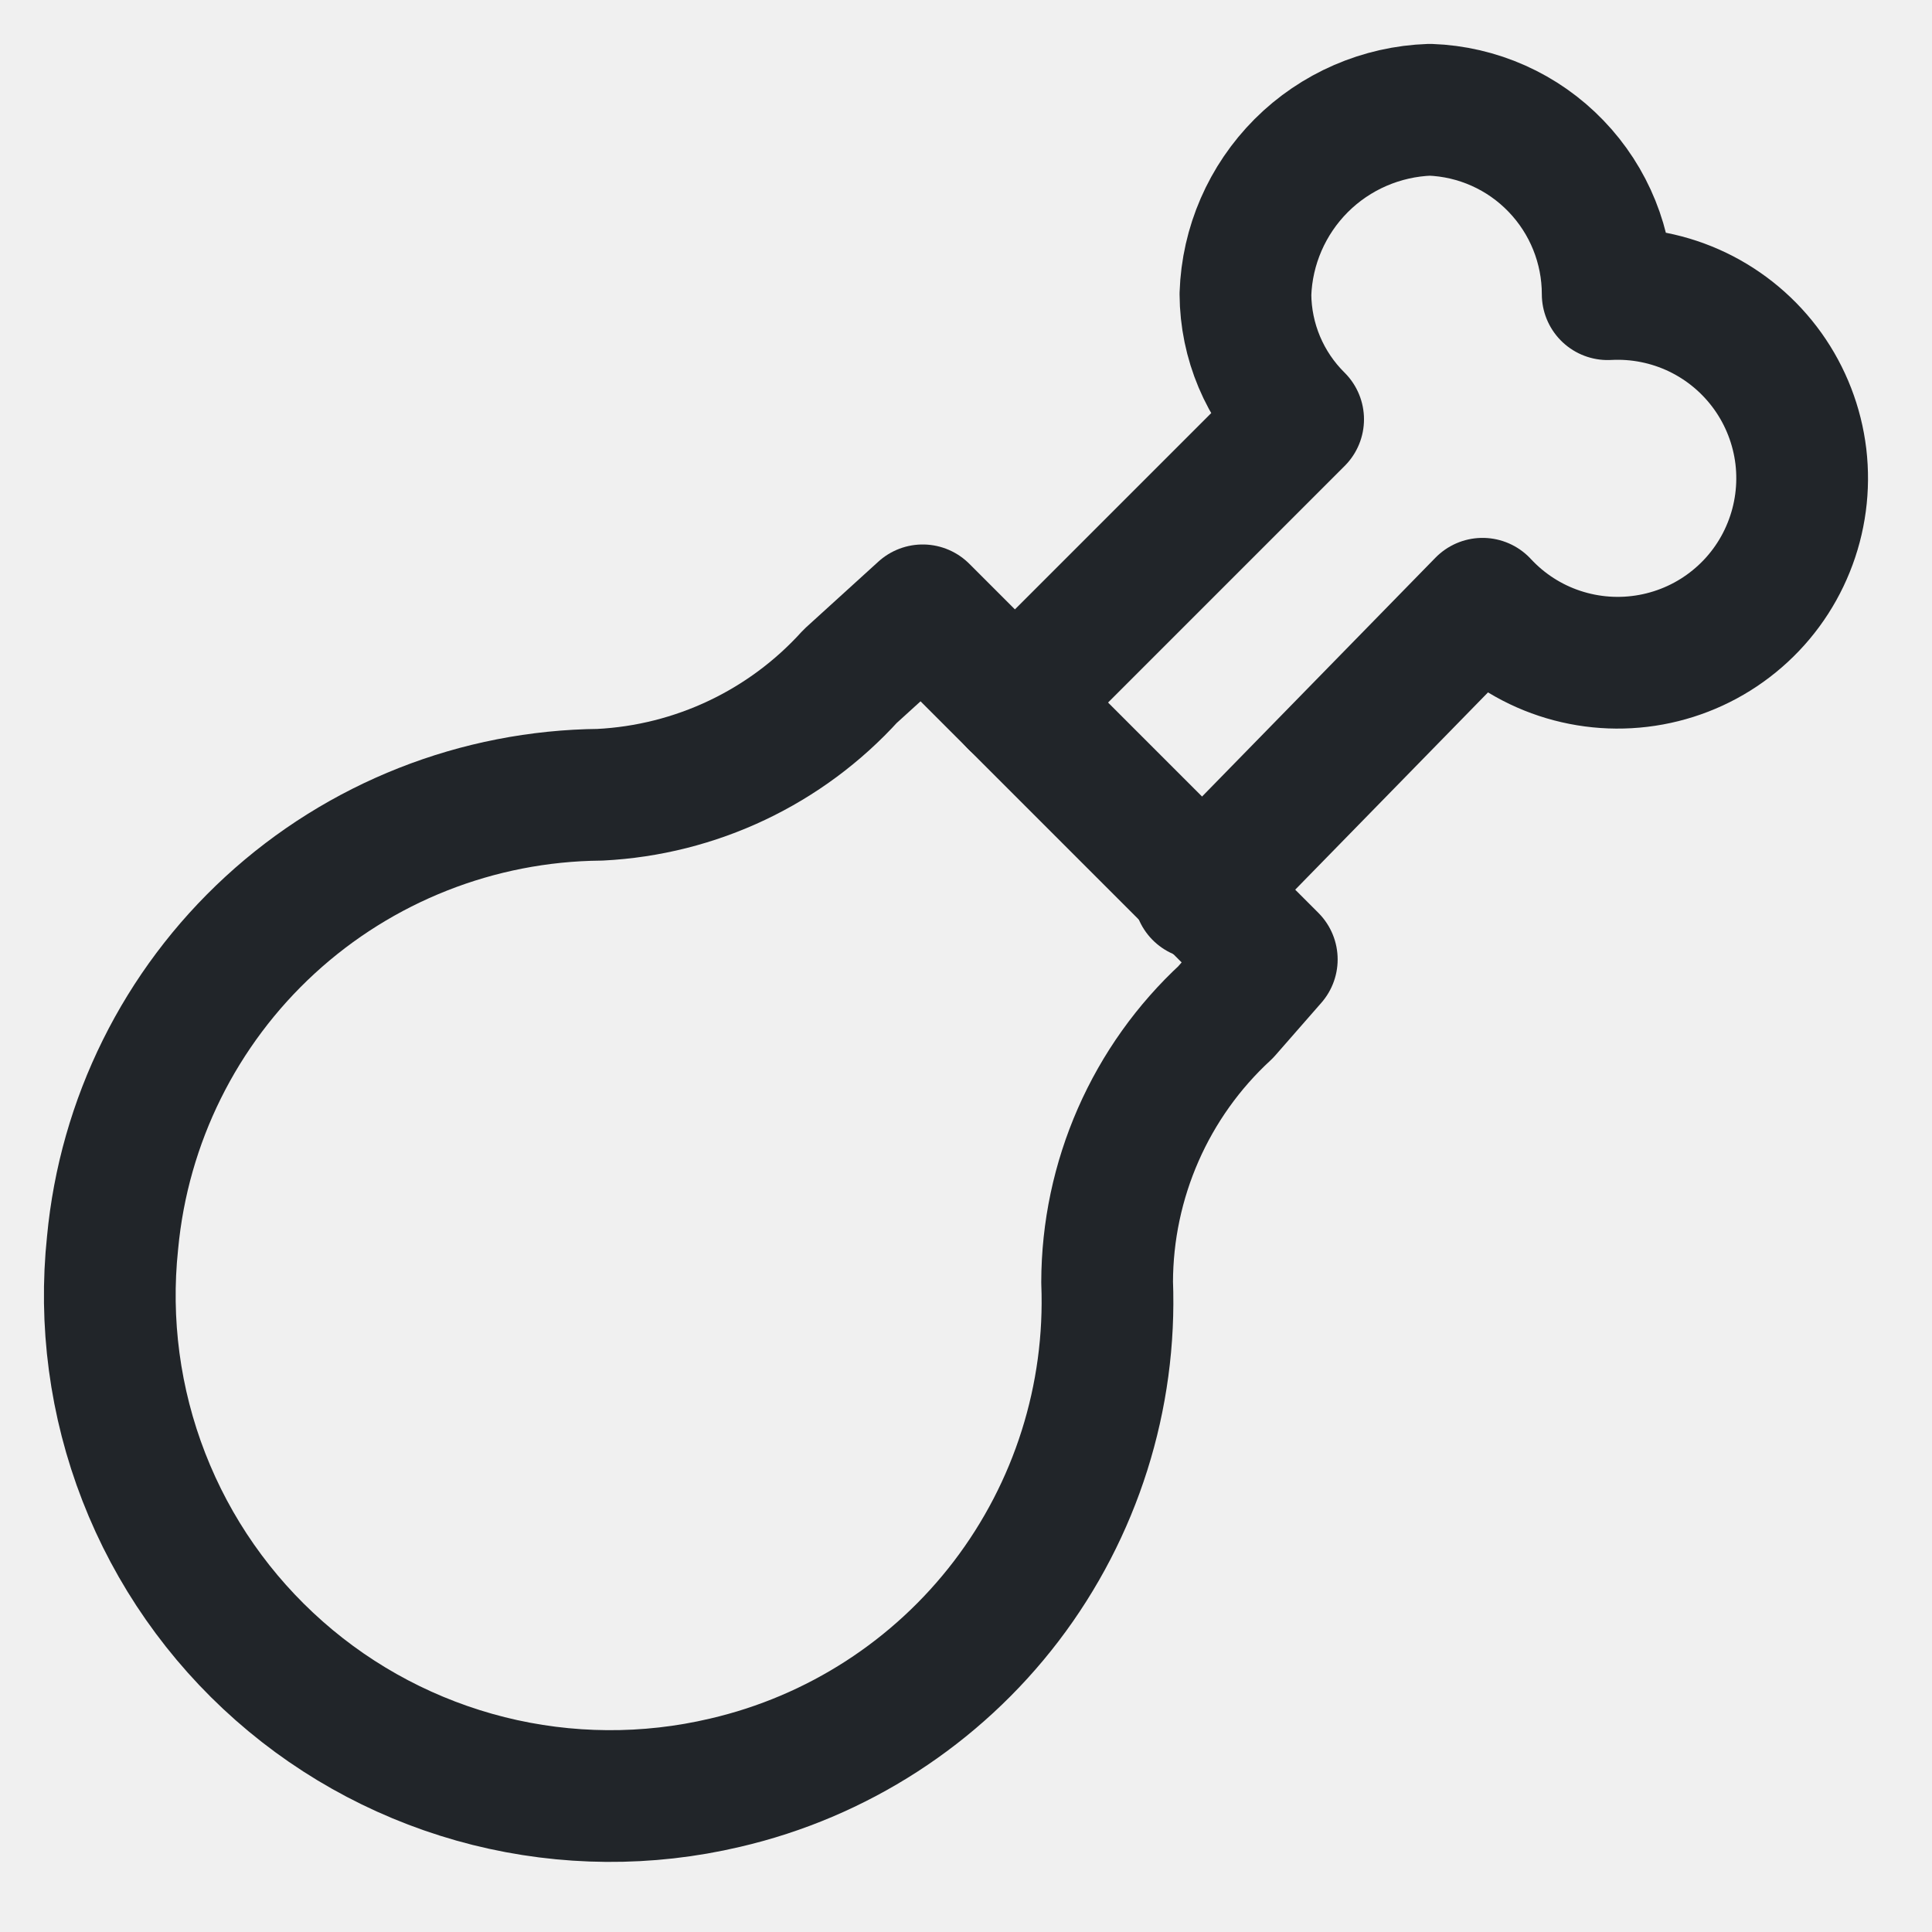
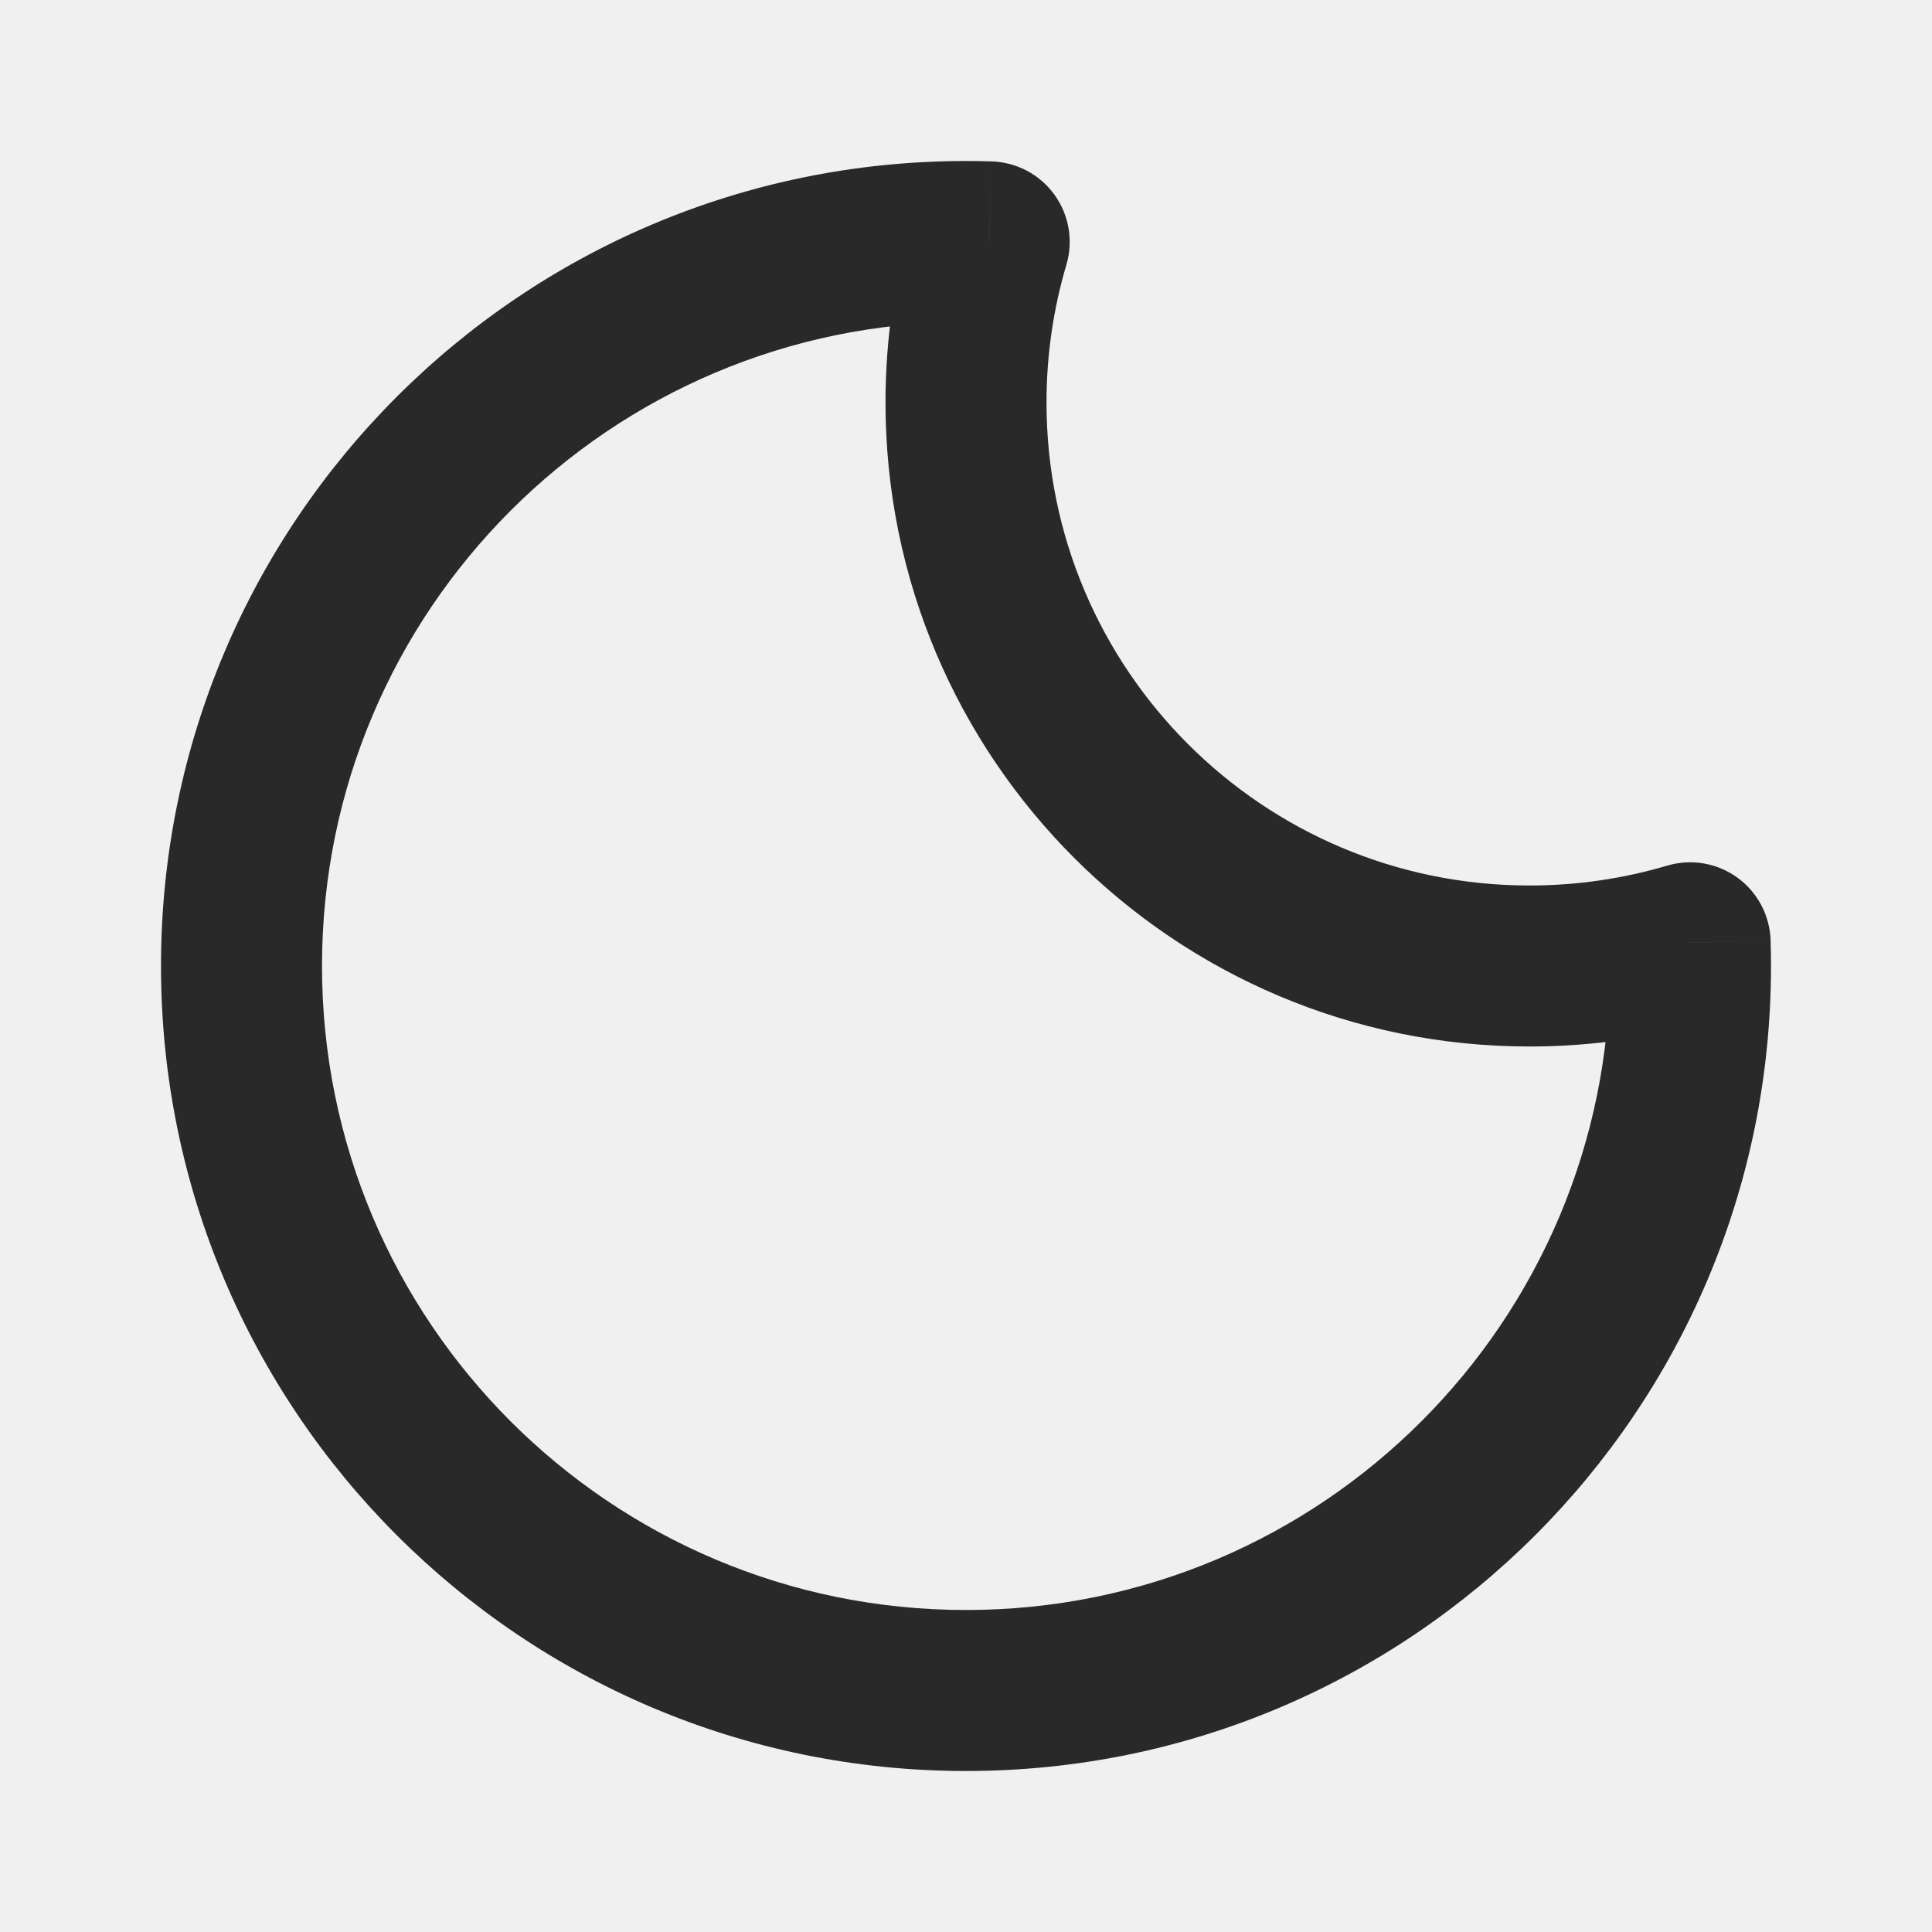
- <svg xmlns="http://www.w3.org/2000/svg" width="22" height="22" viewBox="0 0 22 22" fill="none">
-   <path d="M11.557 8L14.782 4.775C14.401 4.398 14.185 3.886 14.182 3.35C14.2 2.799 14.428 2.276 14.817 1.886C15.207 1.496 15.731 1.269 16.282 1.25C16.826 1.269 17.341 1.499 17.718 1.891C18.096 2.283 18.307 2.806 18.307 3.35C18.66 3.331 19.012 3.401 19.331 3.554C19.649 3.707 19.924 3.938 20.13 4.226C20.335 4.513 20.465 4.848 20.507 5.199C20.548 5.55 20.501 5.906 20.368 6.234C20.236 6.562 20.023 6.851 19.749 7.074C19.475 7.298 19.149 7.448 18.801 7.512C18.453 7.576 18.095 7.551 17.76 7.44C17.424 7.329 17.122 7.134 16.882 6.875L13.657 10.175" stroke="#212529" stroke-width="1.5" stroke-linecap="round" stroke-linejoin="round" />
-   <path d="M12.607 14.6C12.658 15.908 12.252 17.192 11.458 18.233C10.664 19.273 9.532 20.004 8.257 20.3C7.371 20.509 6.447 20.502 5.564 20.281C4.681 20.059 3.863 19.63 3.18 19.027C2.497 18.425 1.968 17.668 1.638 16.819C1.308 15.971 1.186 15.056 1.282 14.15C1.412 12.764 2.051 11.475 3.076 10.533C4.101 9.591 5.44 9.063 6.832 9.05C7.923 8.995 8.948 8.51 9.682 7.7L10.507 6.95L14.482 10.925L13.957 11.525C13.532 11.917 13.193 12.393 12.961 12.922C12.729 13.451 12.608 14.022 12.607 14.6Z" stroke="#212529" stroke-width="1.5" stroke-linecap="round" stroke-linejoin="round" />
+ <svg xmlns="http://www.w3.org/2000/svg" width="24" height="24" viewBox="0 0 24 24" fill="none">
+   <g clip-path="url(#clip0_1276_1025)">
+     <path d="M20.995 11.711L21.995 11.68C21.985 11.37 21.832 11.082 21.581 10.901C21.329 10.719 21.008 10.665 20.711 10.753L20.995 11.711ZM12.289 3.005L13.247 3.289C13.335 2.992 13.281 2.671 13.099 2.419C12.918 2.168 12.63 2.015 12.32 2.005L12.289 3.005ZM20.711 10.753C20.17 10.913 19.596 11 19 11V13C19.791 13 20.556 12.885 21.28 12.67L20.711 10.753ZM19 11C15.686 11 13 8.314 13 5H11C11 9.418 14.582 13 19 13V11ZM13 5C13 4.404 13.087 3.83 13.247 3.289L11.33 2.72C11.115 3.444 11 4.209 11 5H13ZM12 4C12.086 4 12.172 4.001 12.257 4.004L12.32 2.005C12.214 2.002 12.107 2 12 2V4ZM4 12C4 7.582 7.582 4 12 4V2C6.477 2 2 6.477 2 12H4ZM12 20C7.582 20 4 16.418 4 12H2C2 17.523 6.477 22 12 22V20ZM20 12C20 16.418 16.418 20 12 20V22C17.523 22 22 17.523 22 12H20ZM19.996 11.743C19.999 11.828 20 11.914 20 12H22C22 11.893 21.998 11.786 21.995 11.68L19.996 11.743Z" fill="#292929" />
+   </g>
+   <defs>
+     <clipPath id="clip0_1276_1025">
+       <rect width="24" height="24" fill="white" />
+     </clipPath>
+   </defs>
</svg>
